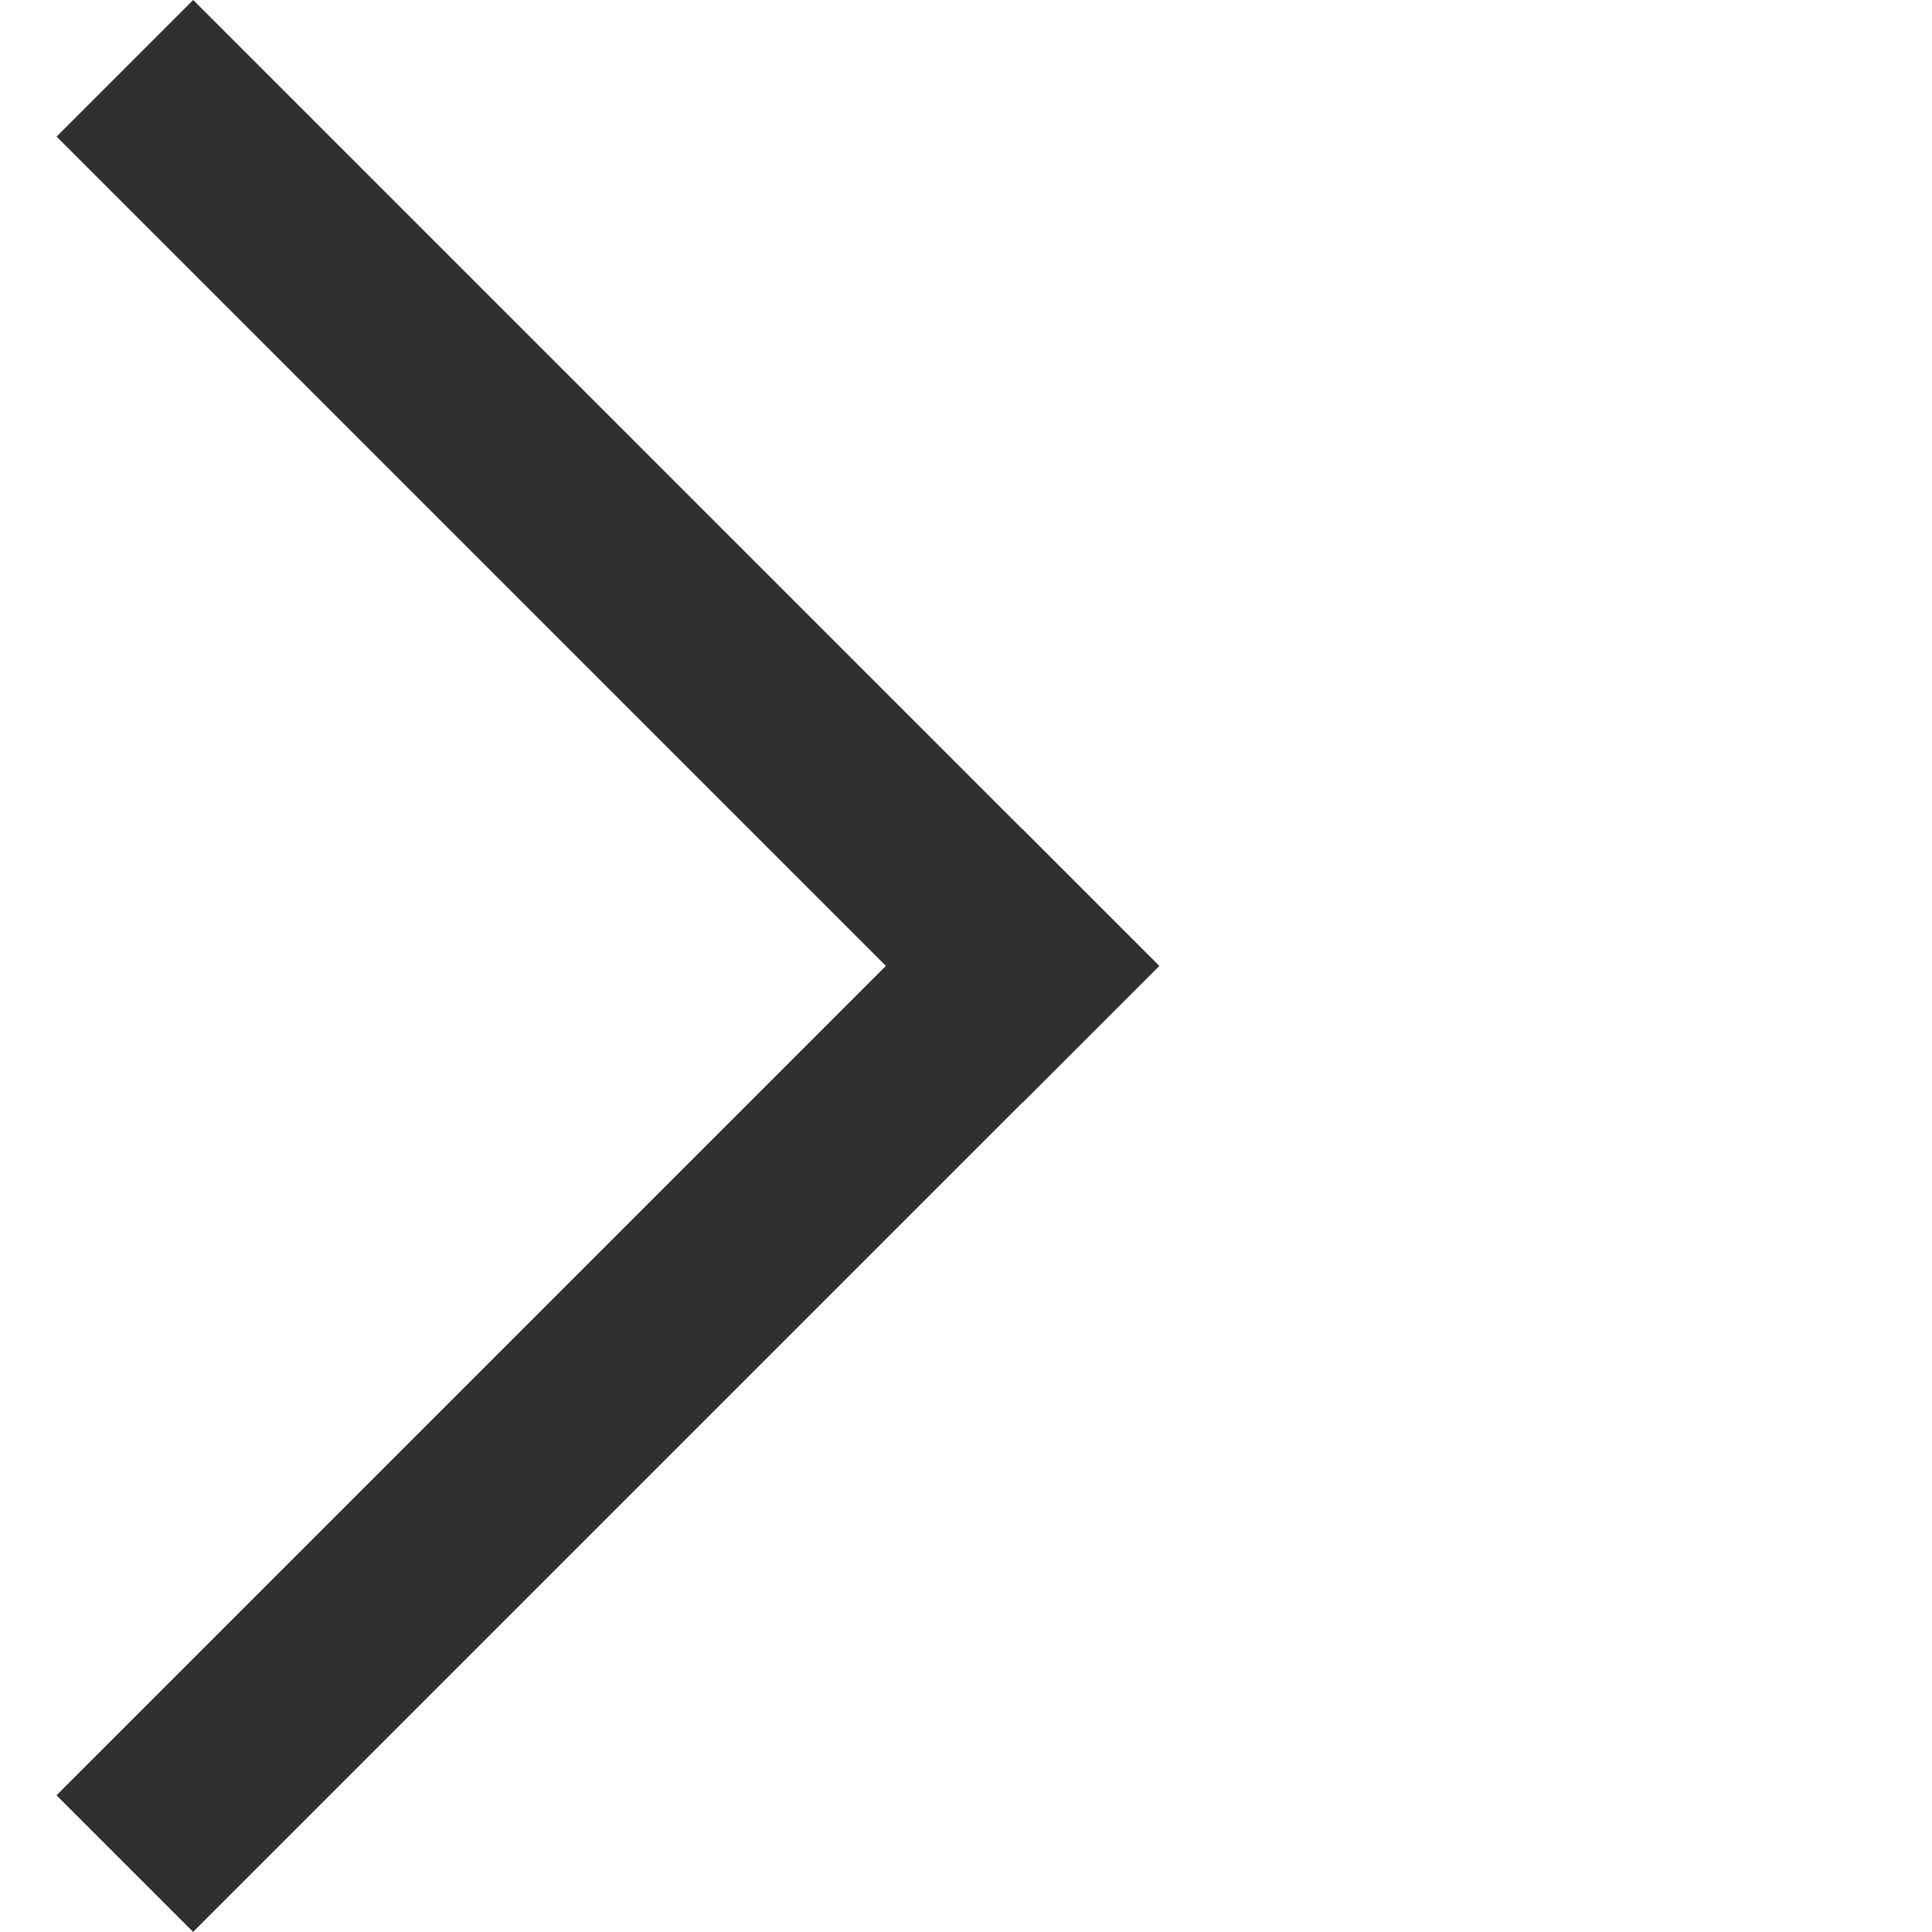
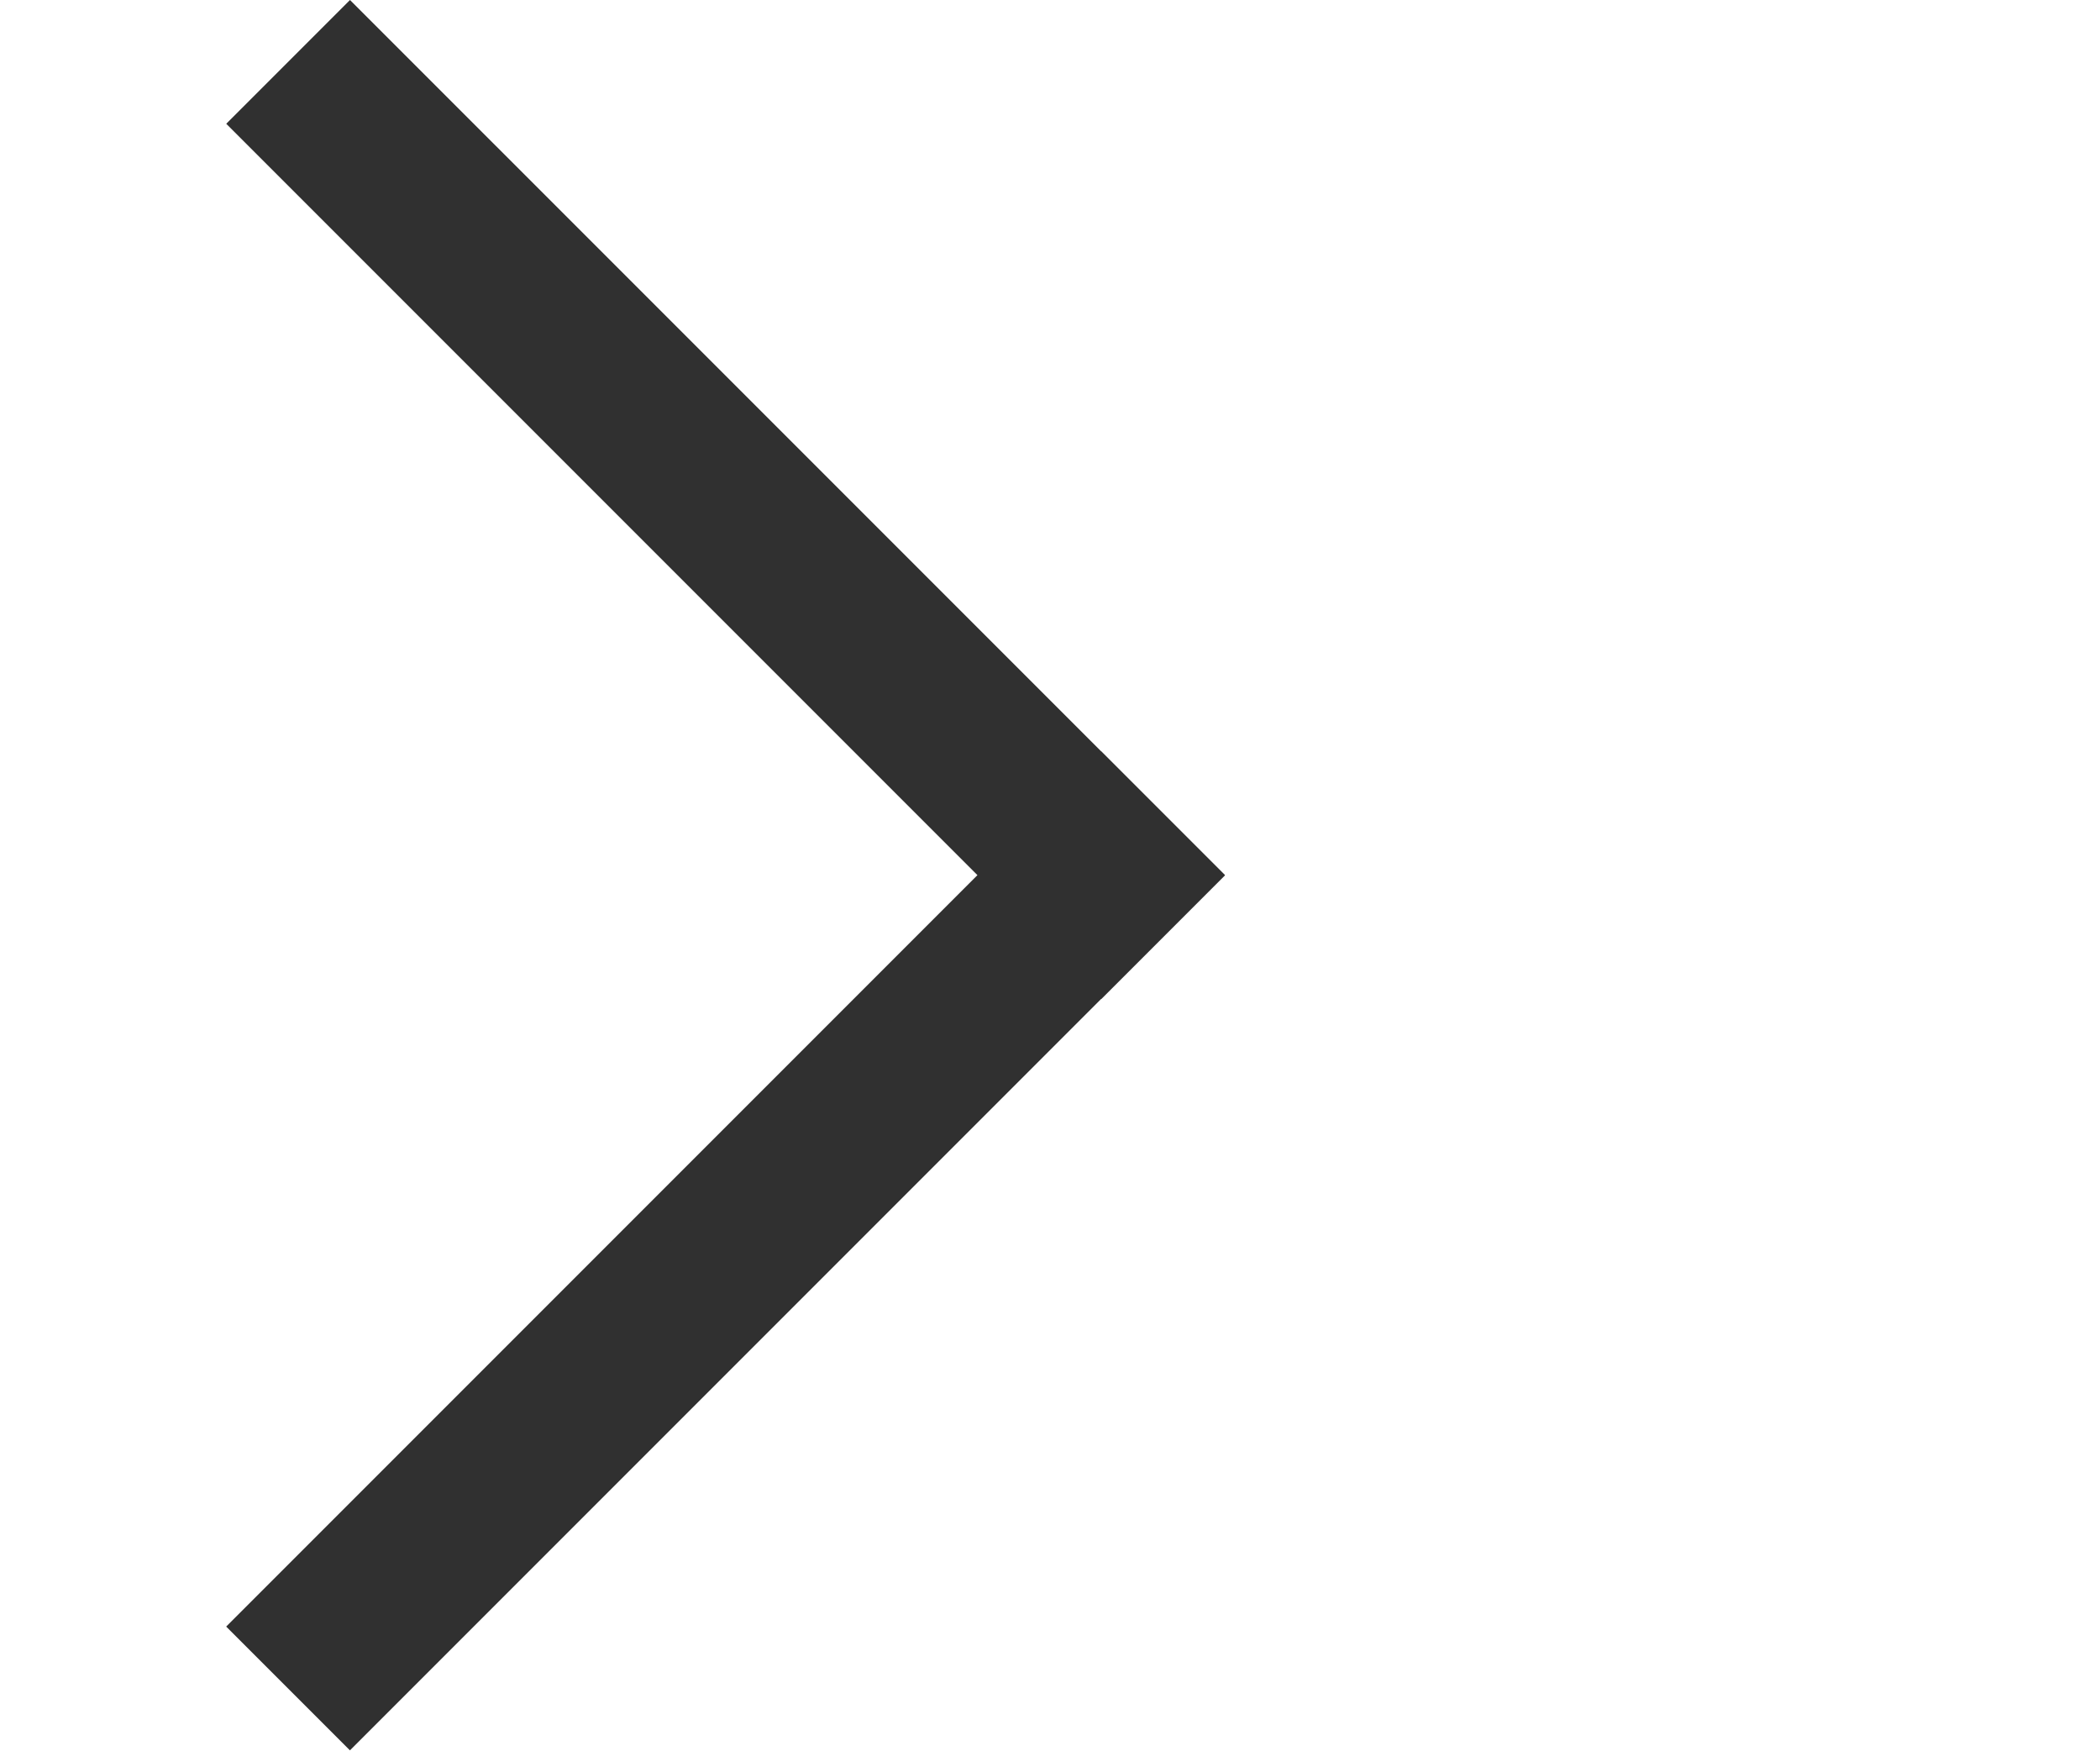
- <svg xmlns="http://www.w3.org/2000/svg" width="10" height="10" viewBox="0 0 10 10" fill="none">
+ <svg xmlns="http://www.w3.org/2000/svg" width="12" height="10" viewBox="0 0 10 10" fill="none">
  <line y1="-0.5" x2="7.071" y2="-0.5" transform="matrix(0.707107 0.707107 0.707107 -0.707107 1 0)" stroke="#303030" />
  <line x1="0.646" y1="9.646" x2="5.646" y2="4.646" stroke="#303030" />
</svg>
